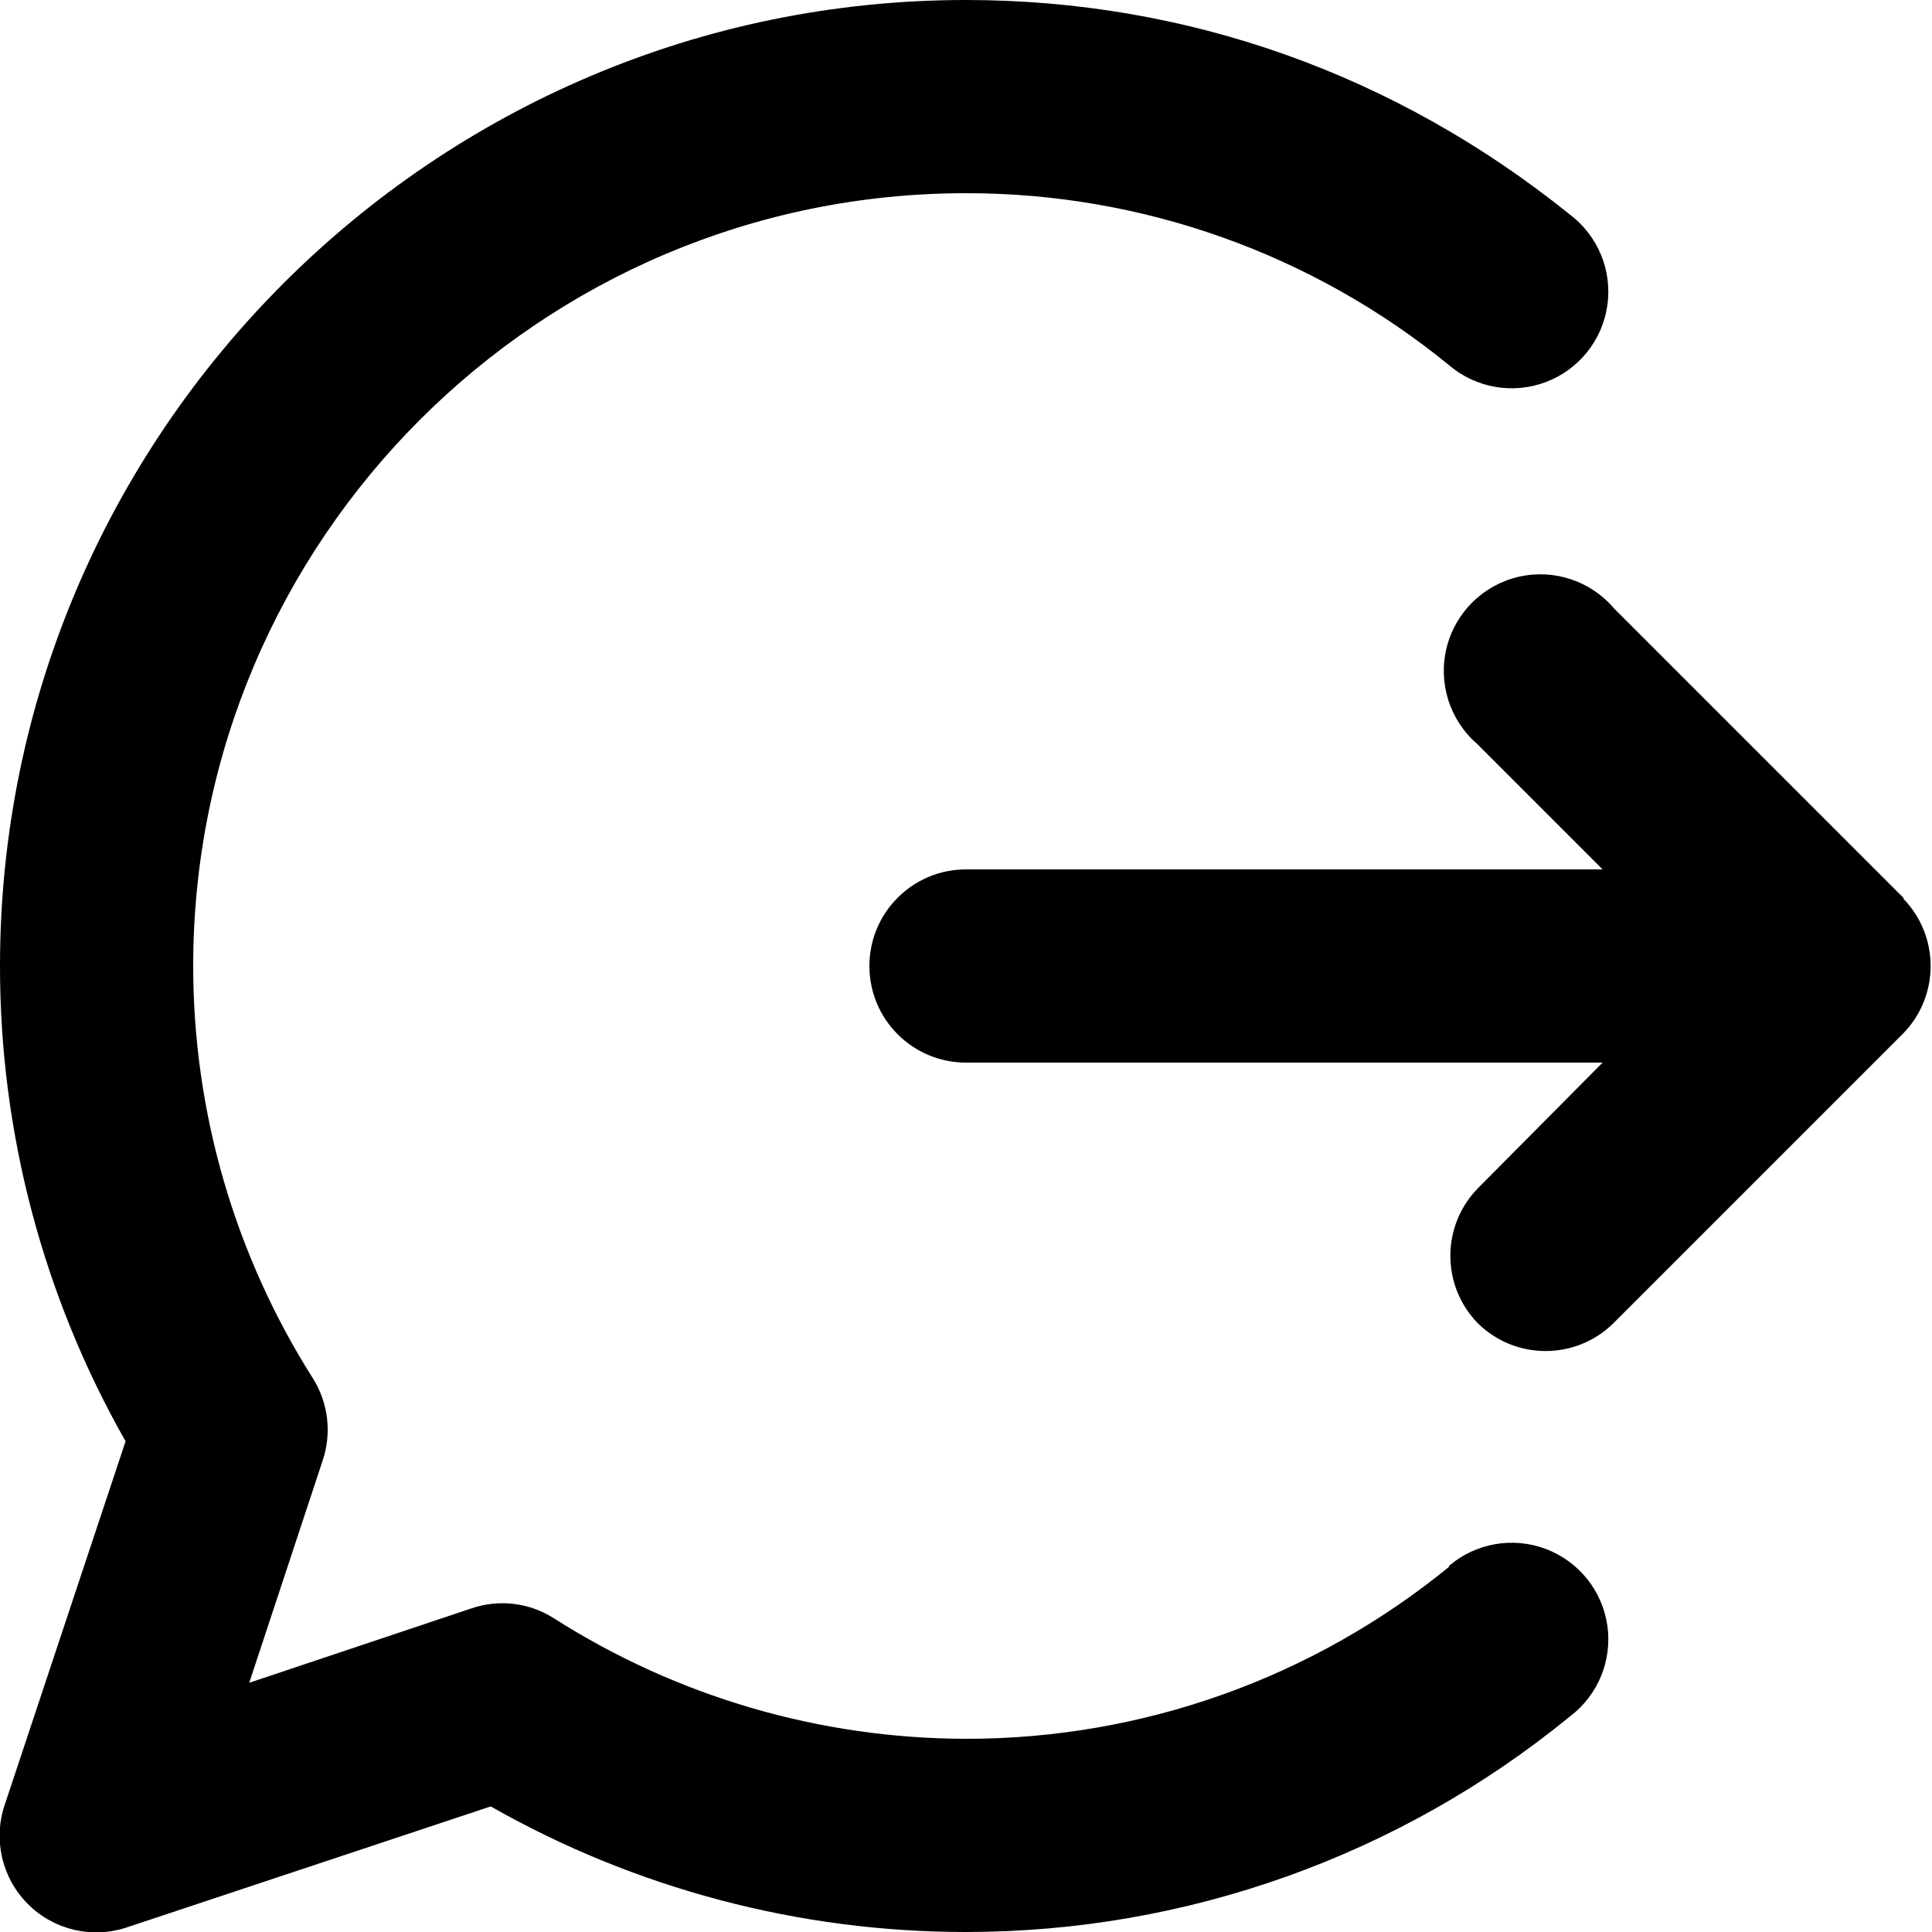
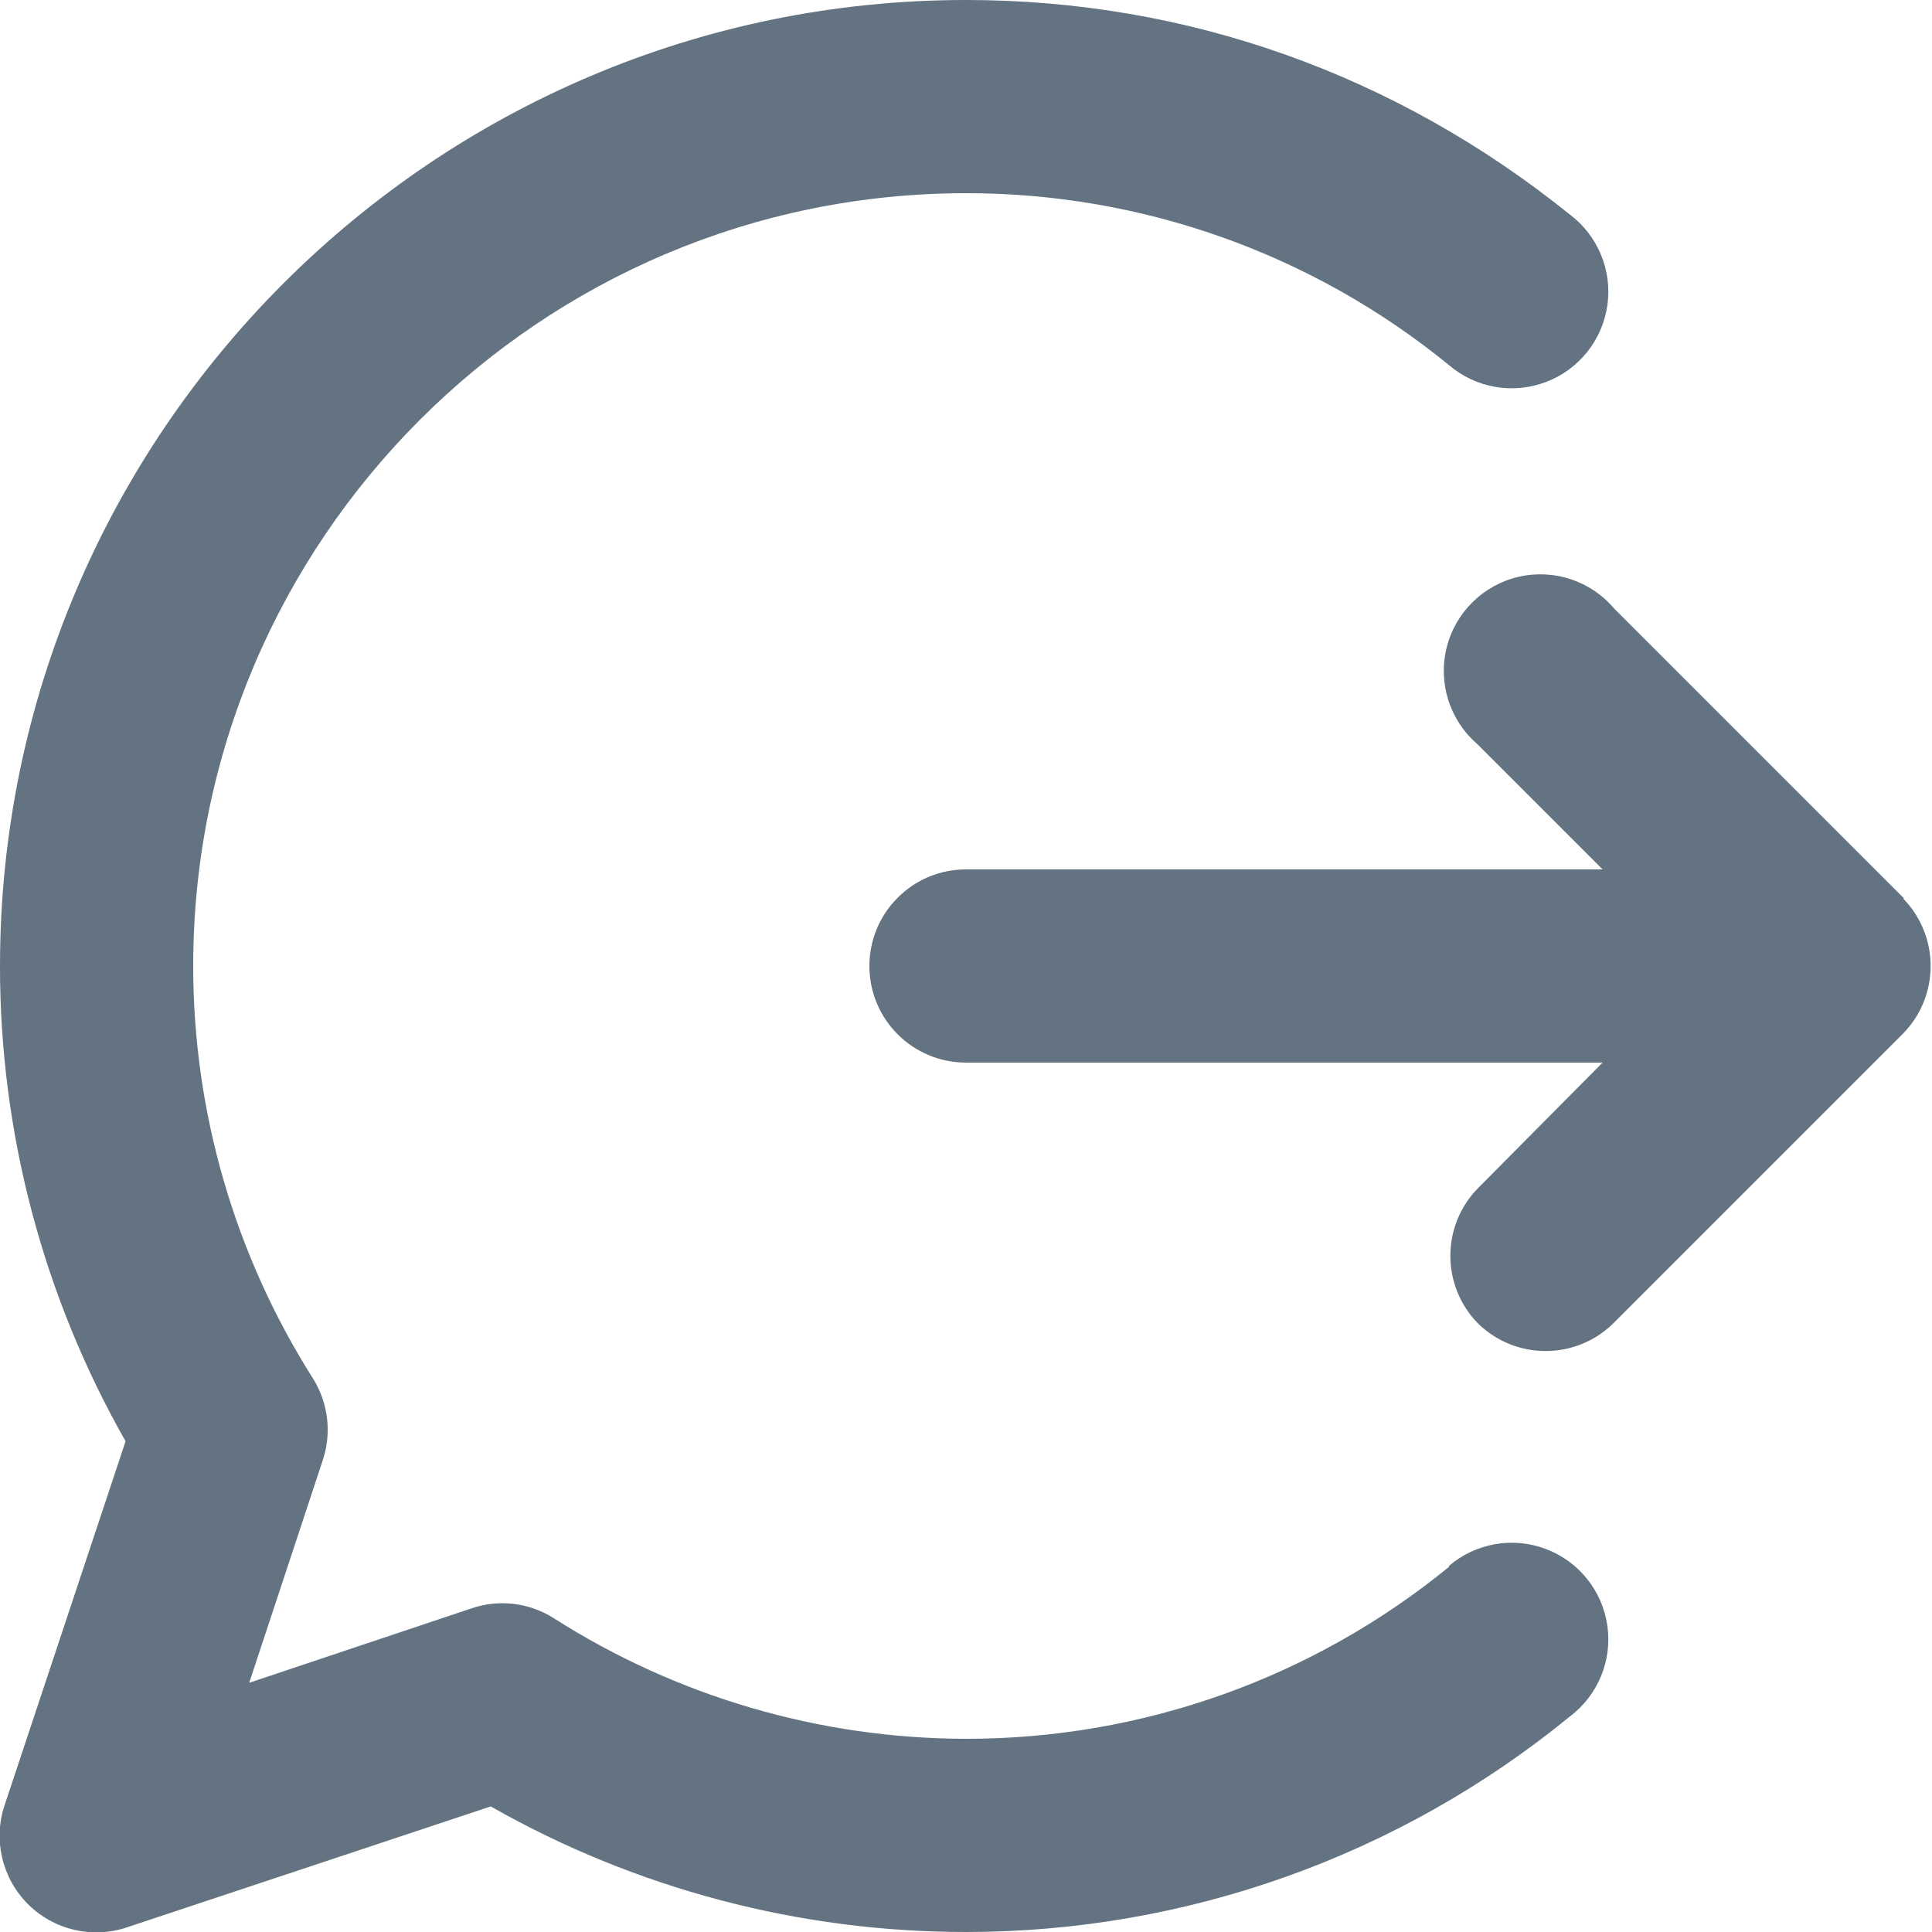
<svg xmlns="http://www.w3.org/2000/svg" viewBox="0 0 20 20">
-   <path d="M19.7 9.3a1 1 0 010 1.4l-3 3a1 1 0 01-1.4 0 1 1 0 010-1.4l1.29-1.3H10a1 1 0 110-2h6.59l-1.3-1.3a1 1 0 111.42-1.4l3 3zM15 16.21a1 1 0 111.25 1.56A9.87 9.87 0 0110 20a9.95 9.95 0 01-4.92-1.3l-3.76 1.25a1 1 0 01-1.27-1.27l1.25-3.76A9.94 9.94 0 010 10C0 4.49 4.49 0 10 0c2.29 0 4.45.77 6.25 2.22A1 1 0 1115 3.78 7.89 7.89 0 0010 2c-4.41 0-8 3.59-8 8a7.97 7.97 0 001.24 4.27 1 1 0 01.1.85l-.76 2.3 2.3-.77a.99.99 0 01.85.1A7.96 7.96 0 0010 18a7.89 7.89 0 005-1.78z" />
+   <path fill="#637381" d="M19.7 9.3a1 1 0 010 1.4l-3 3a1 1 0 01-1.4 0 1 1 0 010-1.4l1.29-1.3H10a1 1 0 110-2h6.59l-1.3-1.3a1 1 0 111.42-1.4l3 3zM15 16.21a1 1 0 111.25 1.56A9.87 9.87 0 0110 20a9.95 9.95 0 01-4.92-1.3l-3.76 1.25a1 1 0 01-1.27-1.27l1.25-3.76A9.94 9.94 0 010 10C0 4.49 4.49 0 10 0c2.29 0 4.45.77 6.25 2.22A1 1 0 1115 3.78 7.89 7.89 0 0010 2c-4.41 0-8 3.59-8 8a7.97 7.97 0 001.24 4.27 1 1 0 01.1.85l-.76 2.3 2.3-.77a.99.99 0 01.85.1A7.96 7.96 0 0010 18a7.89 7.89 0 005-1.78z" />
</svg>
